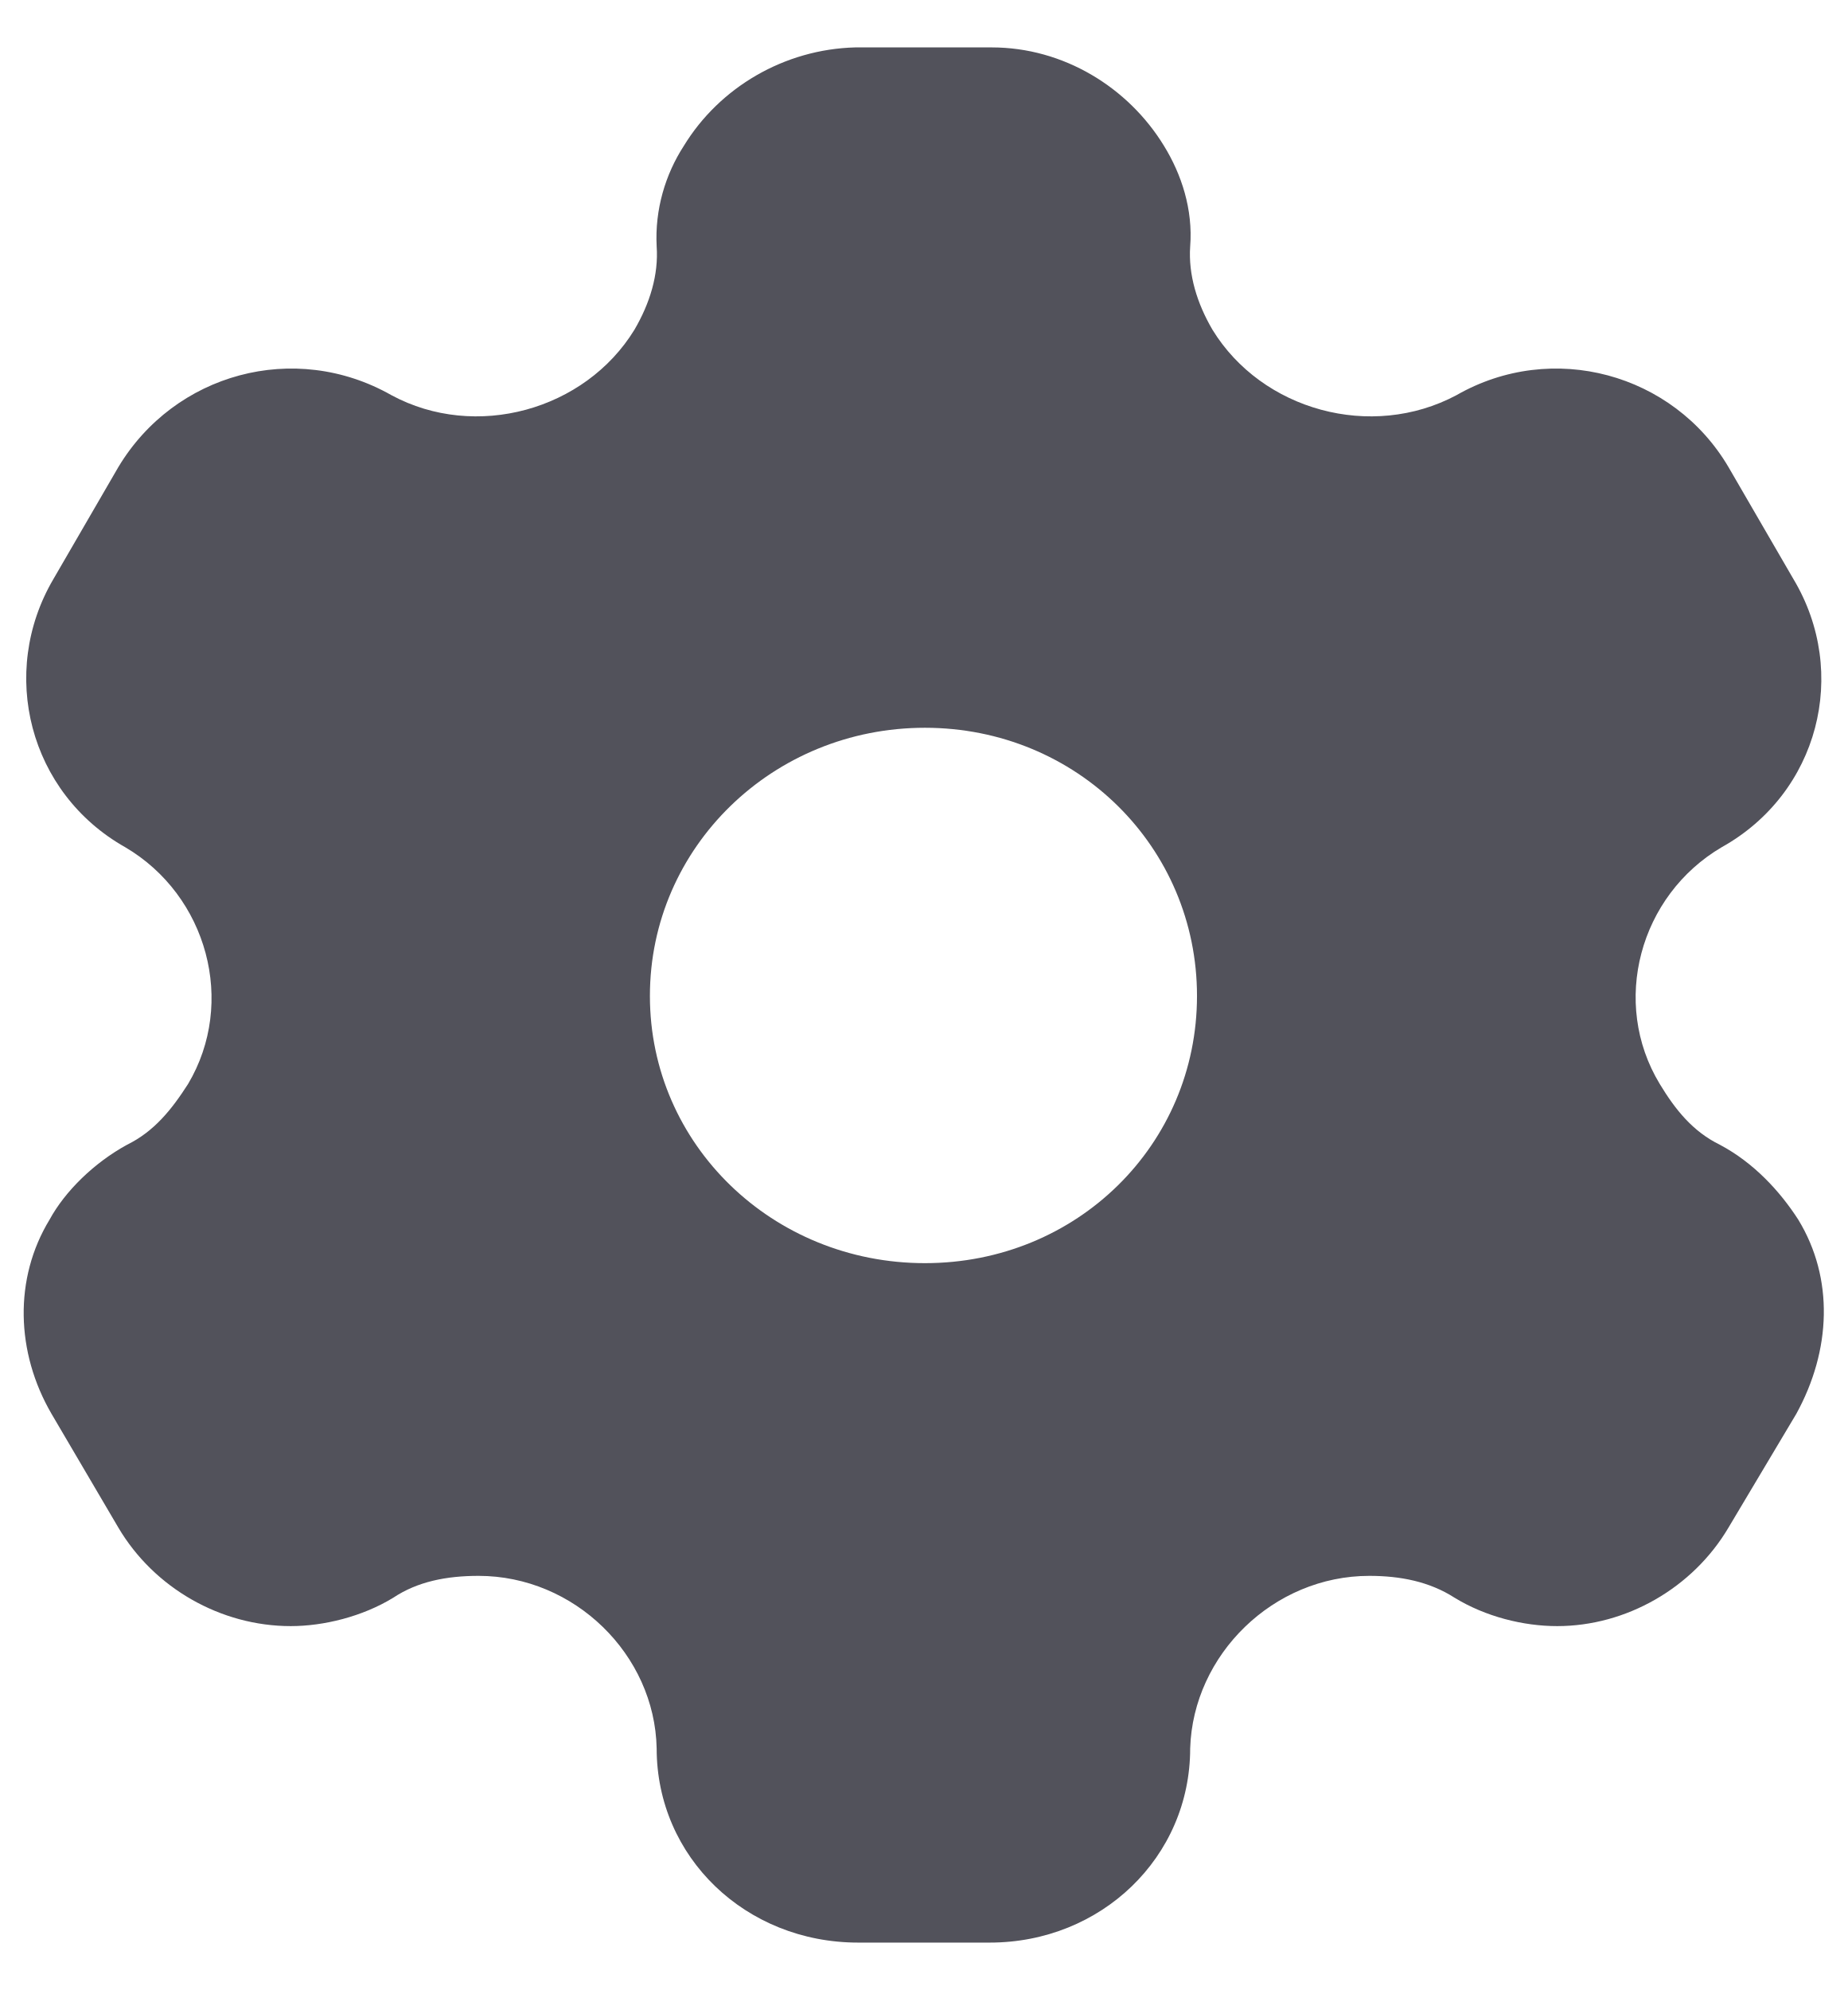
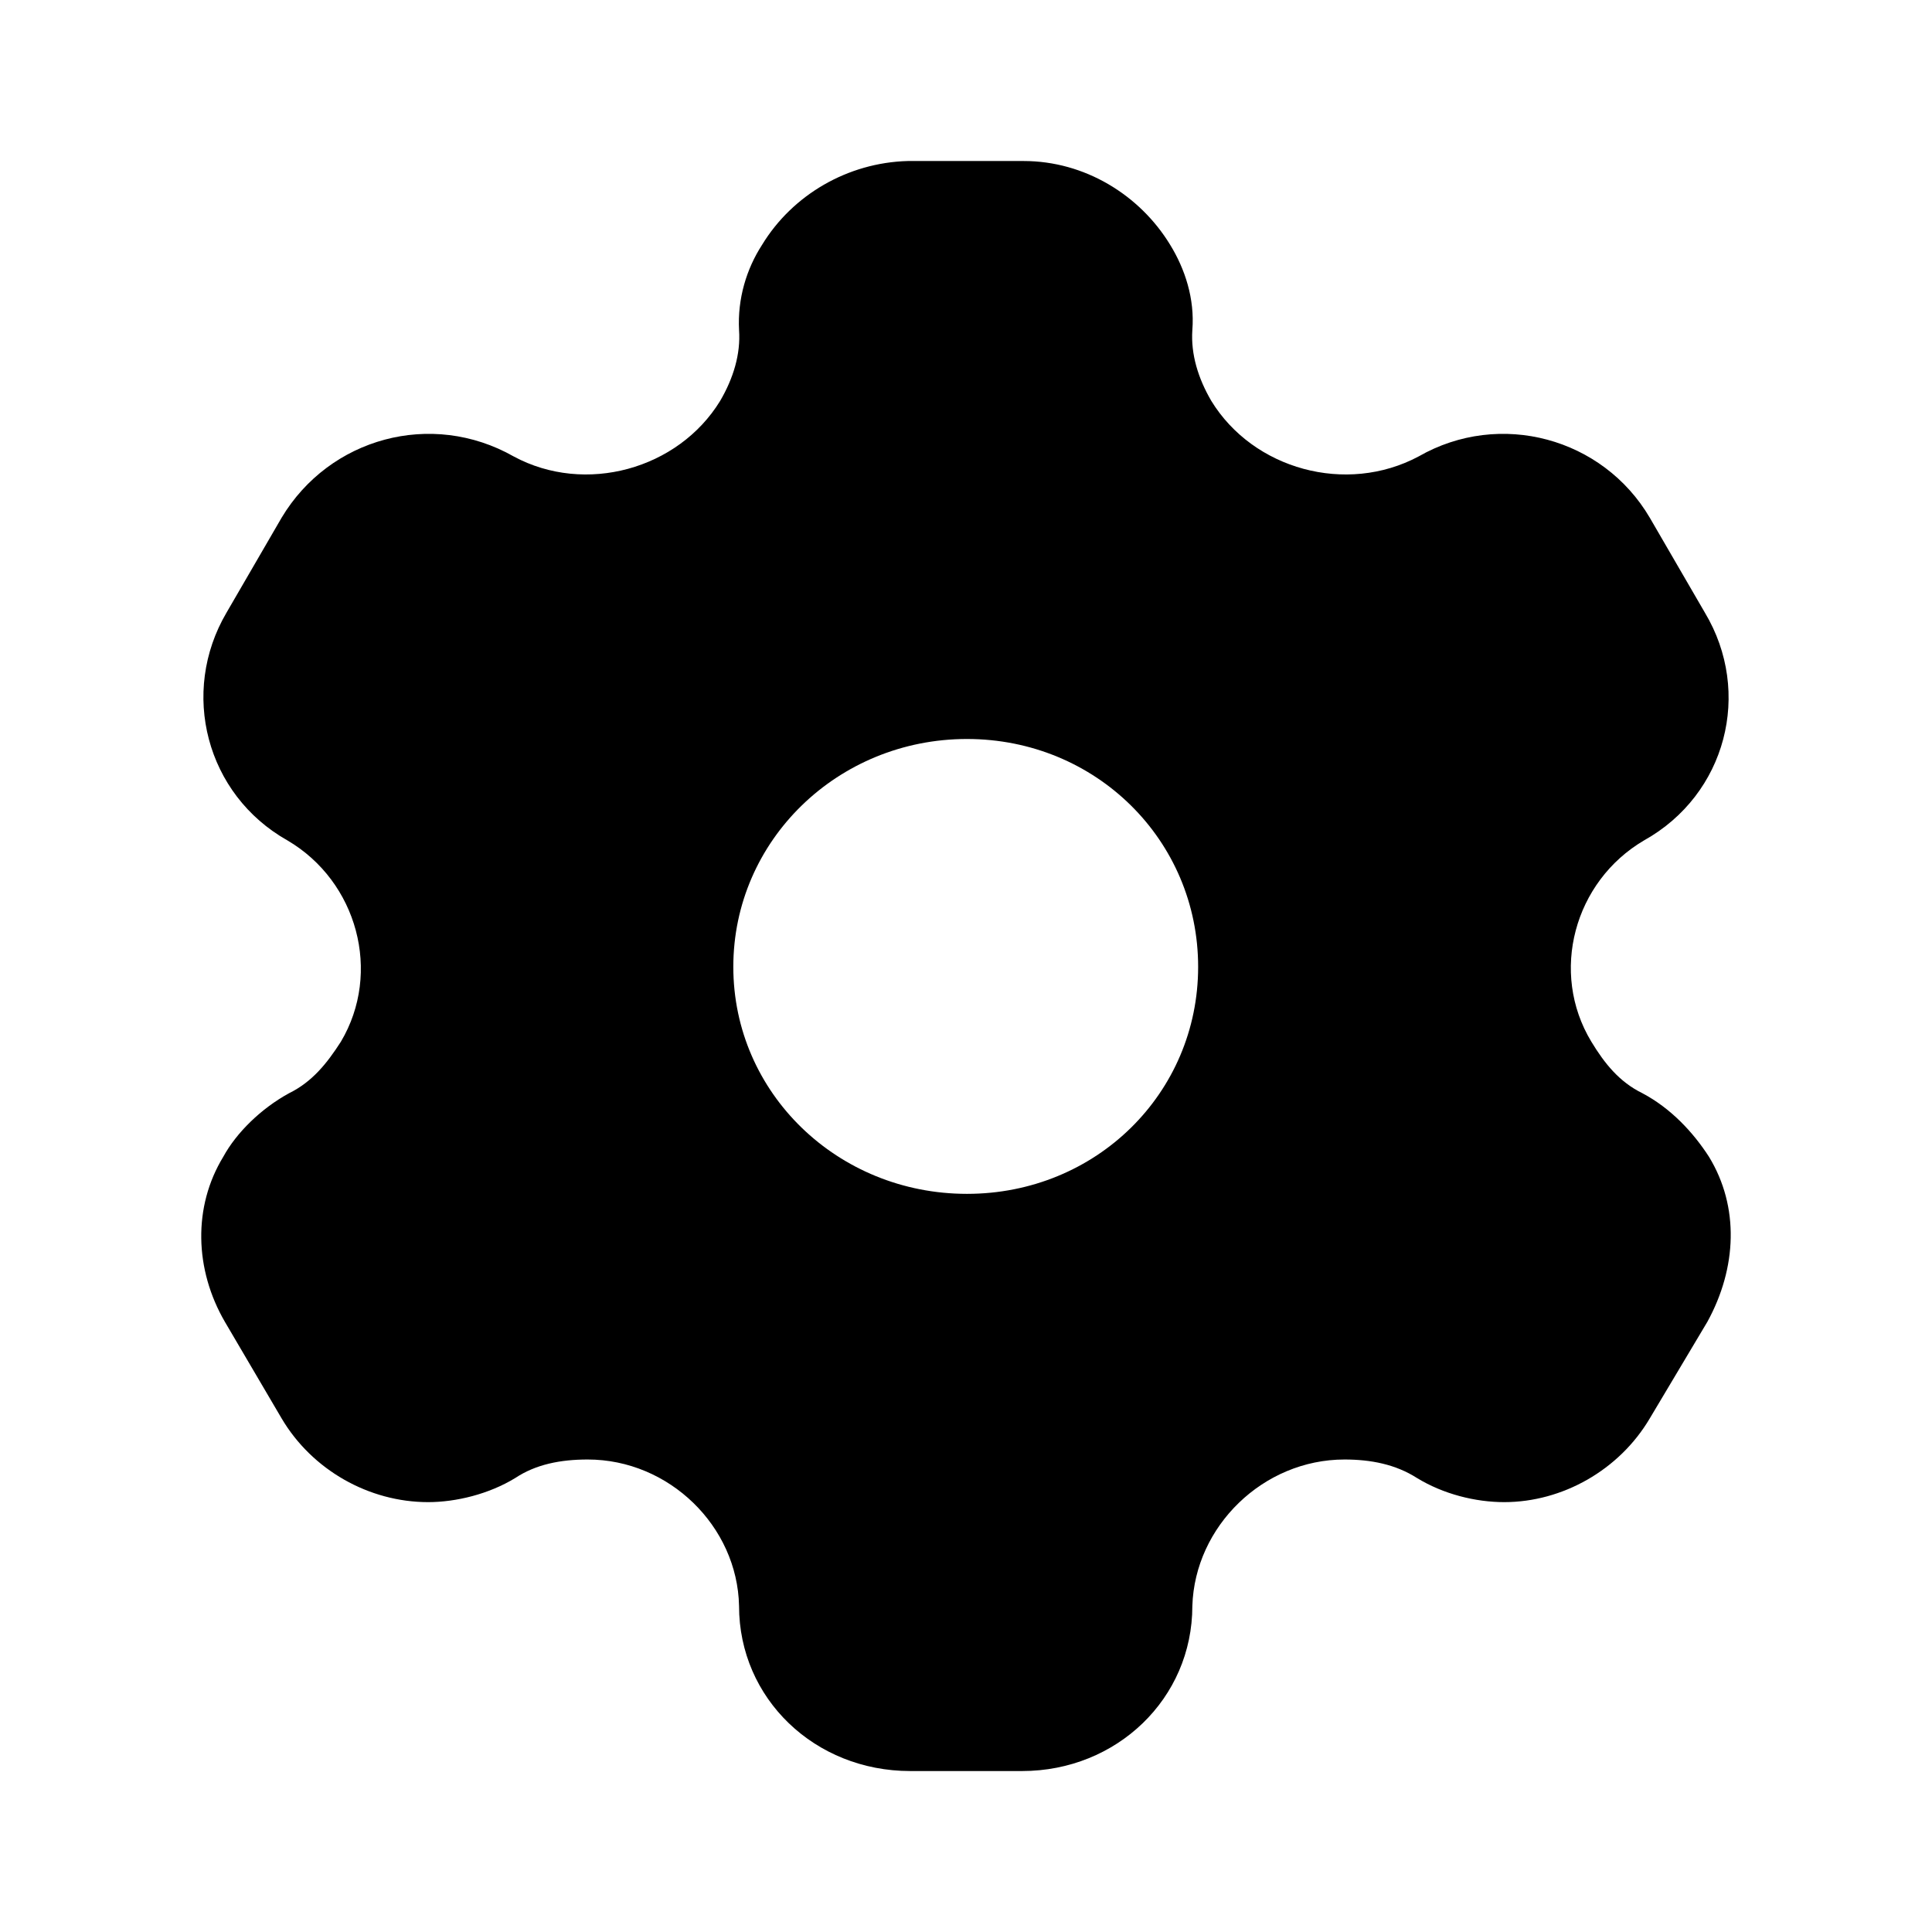
- <svg xmlns="http://www.w3.org/2000/svg" width="26" height="28" viewBox="0 0 26 28" fill="none">
-   <g id="Setting">
-     <path id="Setting_2" fill-rule="evenodd" clip-rule="evenodd" d="M24.203 16.107C24.68 16.36 25.048 16.76 25.306 17.16C25.811 17.987 25.77 19 25.279 19.893L24.325 21.493C23.821 22.347 22.881 22.88 21.914 22.88C21.437 22.88 20.905 22.747 20.469 22.48C20.115 22.253 19.706 22.173 19.27 22.173C17.921 22.173 16.79 23.28 16.749 24.6C16.749 26.133 15.496 27.333 13.929 27.333H12.076C10.495 27.333 9.241 26.133 9.241 24.6C9.214 23.28 8.083 22.173 6.734 22.173C6.284 22.173 5.876 22.253 5.535 22.48C5.099 22.747 4.554 22.88 4.091 22.88C3.11 22.88 2.169 22.347 1.665 21.493L0.725 19.893C0.221 19.027 0.194 17.987 0.698 17.16C0.916 16.76 1.325 16.36 1.788 16.107C2.169 15.92 2.415 15.613 2.646 15.253C3.328 14.107 2.919 12.6 1.761 11.92C0.412 11.16 -0.024 9.467 0.752 8.147L1.665 6.573C2.456 5.253 4.145 4.787 5.508 5.56C6.693 6.2 8.233 5.773 8.928 4.64C9.146 4.267 9.269 3.867 9.241 3.467C9.214 2.947 9.364 2.453 9.623 2.053C10.127 1.227 11.04 0.693 12.035 0.667H13.956C14.964 0.667 15.877 1.227 16.381 2.053C16.627 2.453 16.79 2.947 16.749 3.467C16.722 3.867 16.845 4.267 17.063 4.64C17.758 5.773 19.297 6.2 20.497 5.56C21.846 4.787 23.549 5.253 24.325 6.573L25.238 8.147C26.029 9.467 25.593 11.16 24.23 11.92C23.072 12.6 22.663 14.107 23.358 15.253C23.576 15.613 23.821 15.92 24.203 16.107ZM9.146 14.013C9.146 16.107 10.877 17.773 13.016 17.773C15.155 17.773 16.845 16.107 16.845 14.013C16.845 11.92 15.155 10.24 13.016 10.24C10.877 10.24 9.146 11.92 9.146 14.013Z" fill="#52525B" />
-   </g>
+ <svg xmlns="http://www.w3.org/2000/svg" width="32" height="32" viewBox="0 0 32 32" fill="none">
+   <path fill-rule="evenodd" clip-rule="evenodd" d="M27.203 18.107C27.68 18.36 28.048 18.76 28.306 19.16C28.811 19.987 28.77 21 28.279 21.894L27.325 23.494C26.821 24.347 25.881 24.88 24.914 24.88C24.437 24.88 23.905 24.747 23.469 24.48C23.115 24.254 22.706 24.174 22.27 24.174C20.921 24.174 19.79 25.28 19.749 26.6C19.749 28.134 18.496 29.334 16.929 29.334H15.076C13.495 29.334 12.241 28.134 12.241 26.6C12.214 25.28 11.083 24.174 9.734 24.174C9.284 24.174 8.876 24.254 8.535 24.48C8.099 24.747 7.554 24.88 7.091 24.88C6.11 24.88 5.169 24.347 4.665 23.494L3.725 21.894C3.221 21.027 3.194 19.987 3.698 19.16C3.916 18.76 4.325 18.36 4.788 18.107C5.169 17.92 5.415 17.614 5.646 17.254C6.328 16.107 5.919 14.6 4.761 13.92C3.412 13.16 2.976 11.467 3.752 10.147L4.665 8.574C5.456 7.254 7.145 6.787 8.508 7.56C9.693 8.2 11.233 7.774 11.928 6.64C12.146 6.267 12.269 5.867 12.241 5.467C12.214 4.947 12.364 4.454 12.623 4.054C13.127 3.227 14.04 2.694 15.035 2.667H16.956C17.964 2.667 18.877 3.227 19.381 4.054C19.627 4.454 19.79 4.947 19.749 5.467C19.722 5.867 19.845 6.267 20.063 6.64C20.758 7.774 22.297 8.2 23.497 7.56C24.846 6.787 26.549 7.254 27.325 8.574L28.238 10.147C29.029 11.467 28.593 13.16 27.23 13.92C26.072 14.6 25.663 16.107 26.358 17.254C26.576 17.614 26.821 17.92 27.203 18.107ZM12.146 16.014C12.146 18.107 13.877 19.774 16.016 19.774C18.155 19.774 19.845 18.107 19.845 16.014C19.845 13.92 18.155 12.24 16.016 12.24C13.877 12.24 12.146 13.92 12.146 16.014Z" fill="currentColor" />
</svg>
